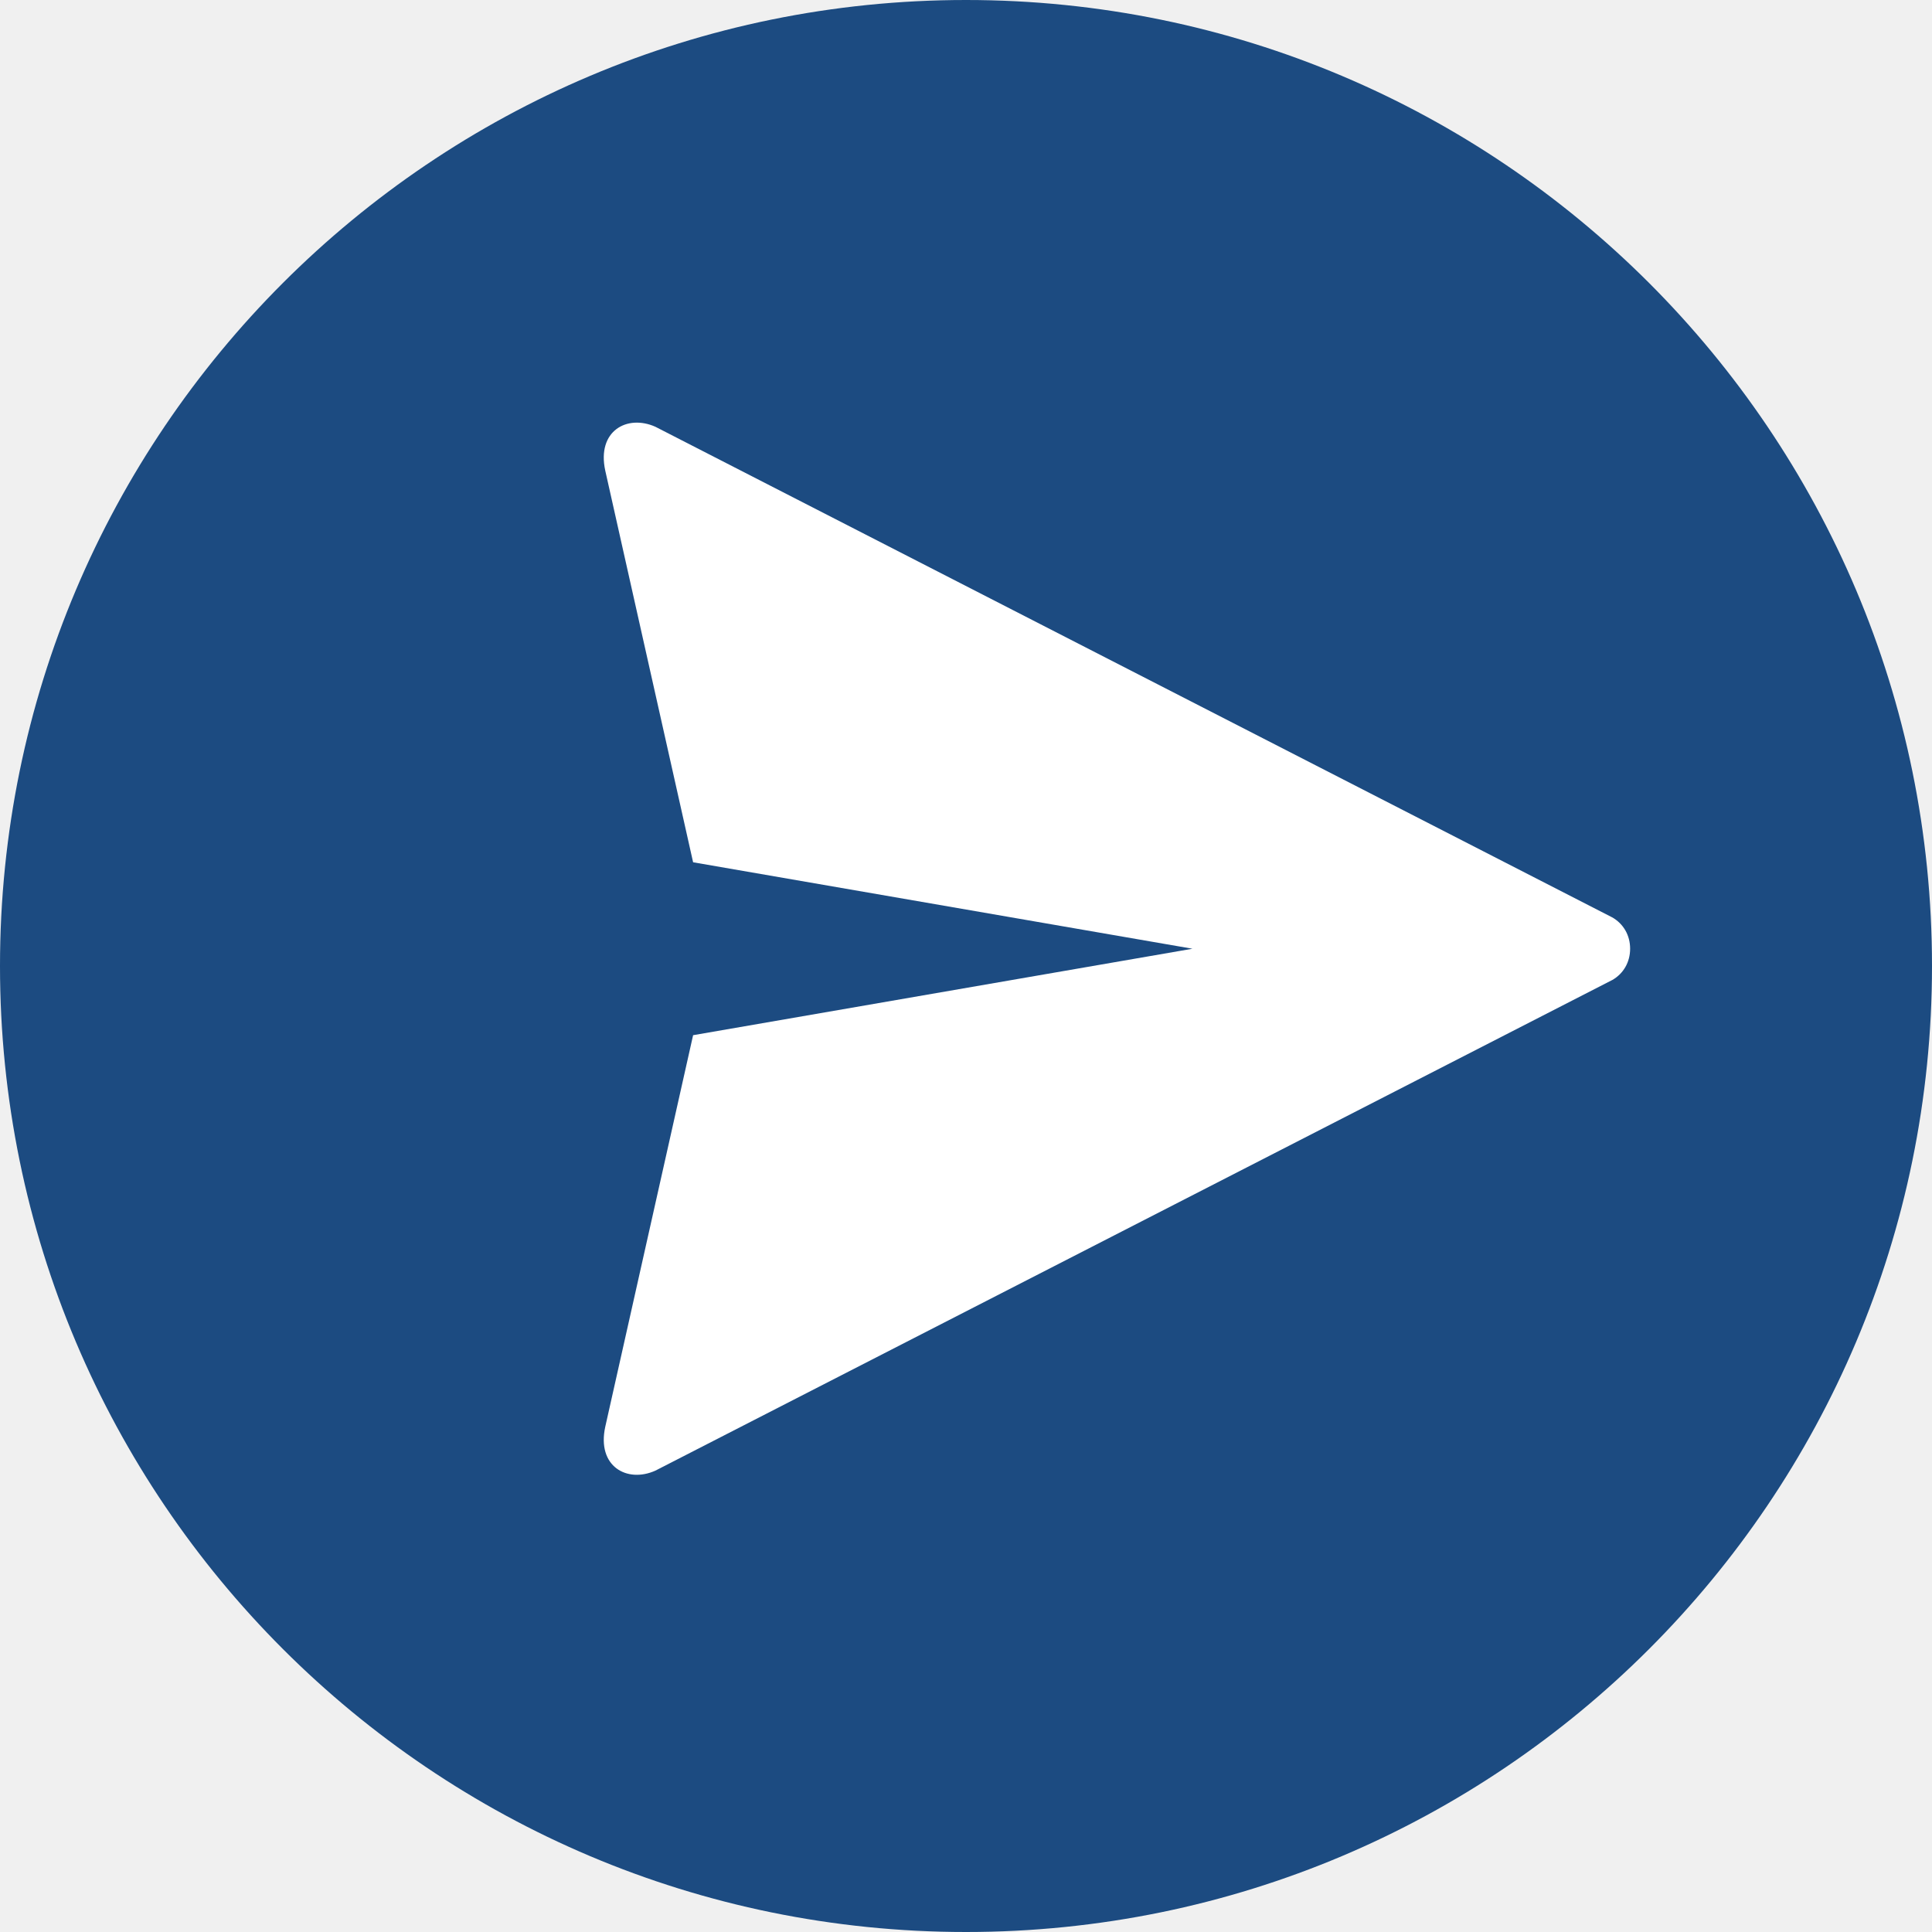
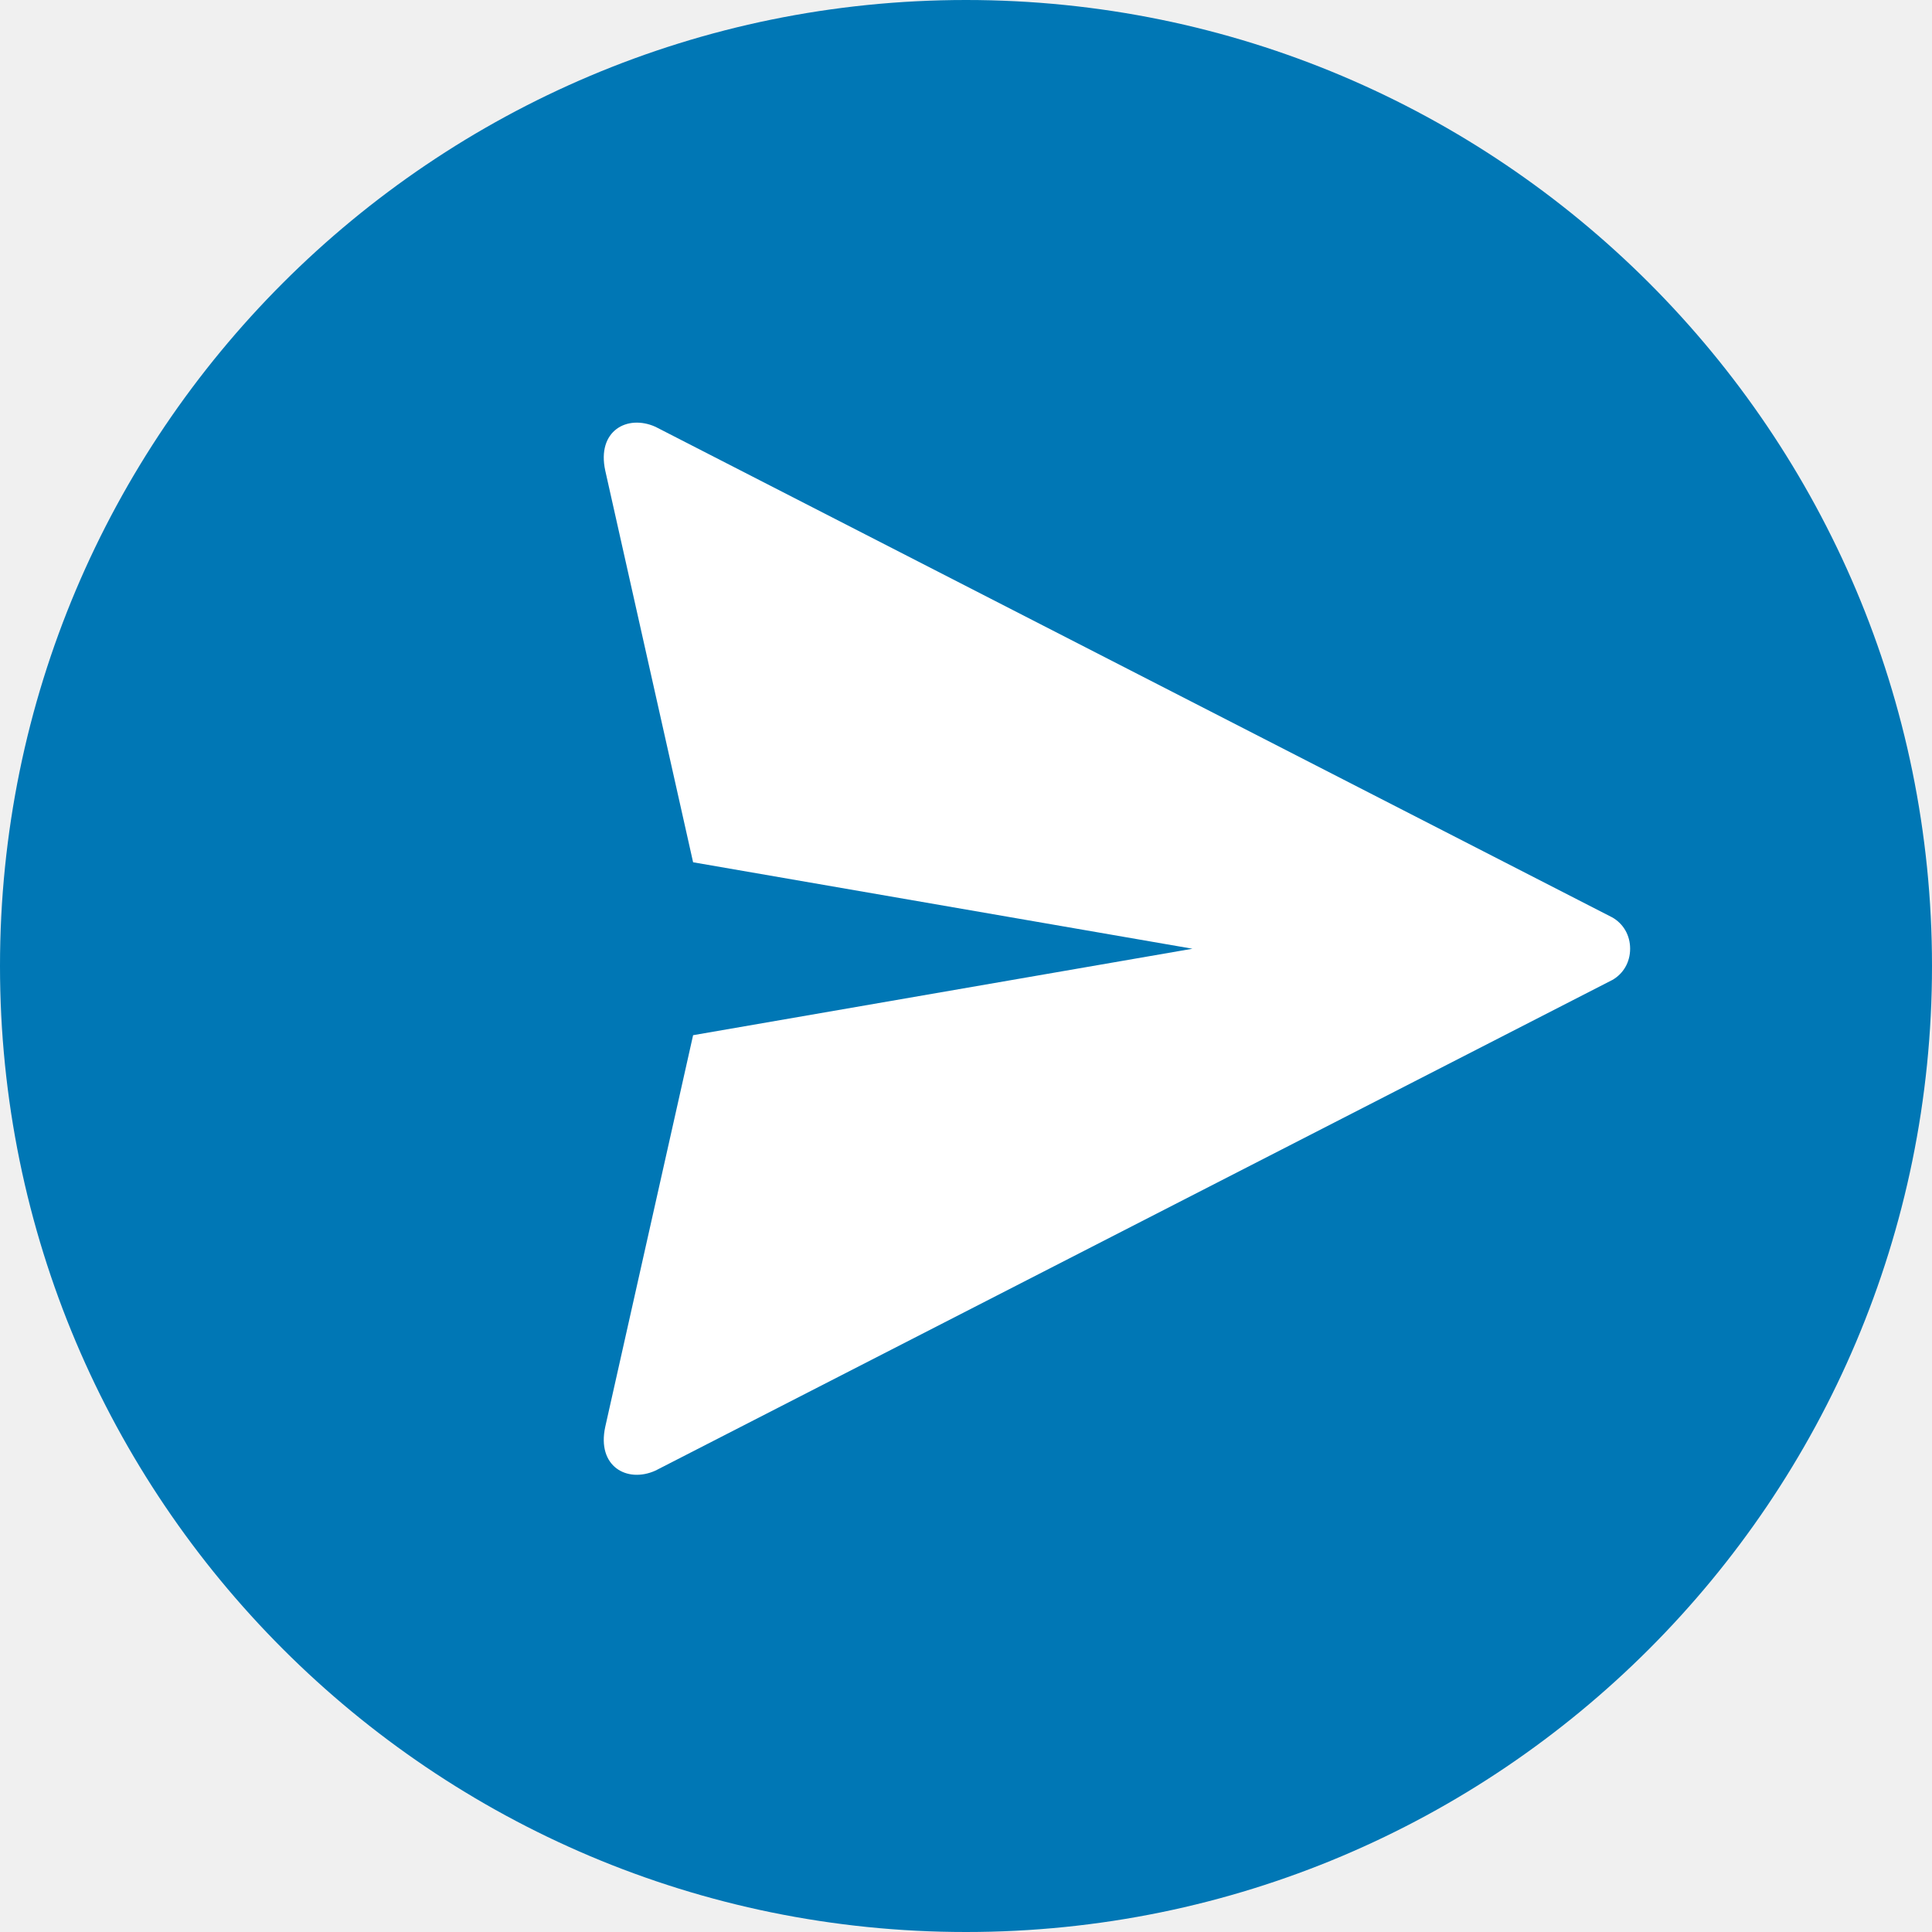
<svg xmlns="http://www.w3.org/2000/svg" width="32" height="32" viewBox="0 0 32 32" fill="none">
  <g id="Group 12553">
-     <circle id="Ellipse 215" cx="16" cy="16" r="16" fill="#1c4b81" />
+     <circle id="Ellipse 215" cx="16" cy="16" r="16" fill="#0077B5" />
    <g id="Group">
      <path id="Vector" d="M10.025 23.632C9.882 24.29 10.387 24.569 10.856 24.358L26.7 16.234H26.701C26.89 16.128 27 15.935 27 15.714C27 15.492 26.89 15.3 26.701 15.193H26.7L10.856 7.069C10.387 6.859 9.882 7.137 10.025 7.795C10.034 7.84 10.971 12.012 11.48 14.282L19.751 15.714L11.48 17.146C10.971 19.415 10.034 23.587 10.025 23.632Z" fill="white" />
    </g>
  </g>
</svg>
